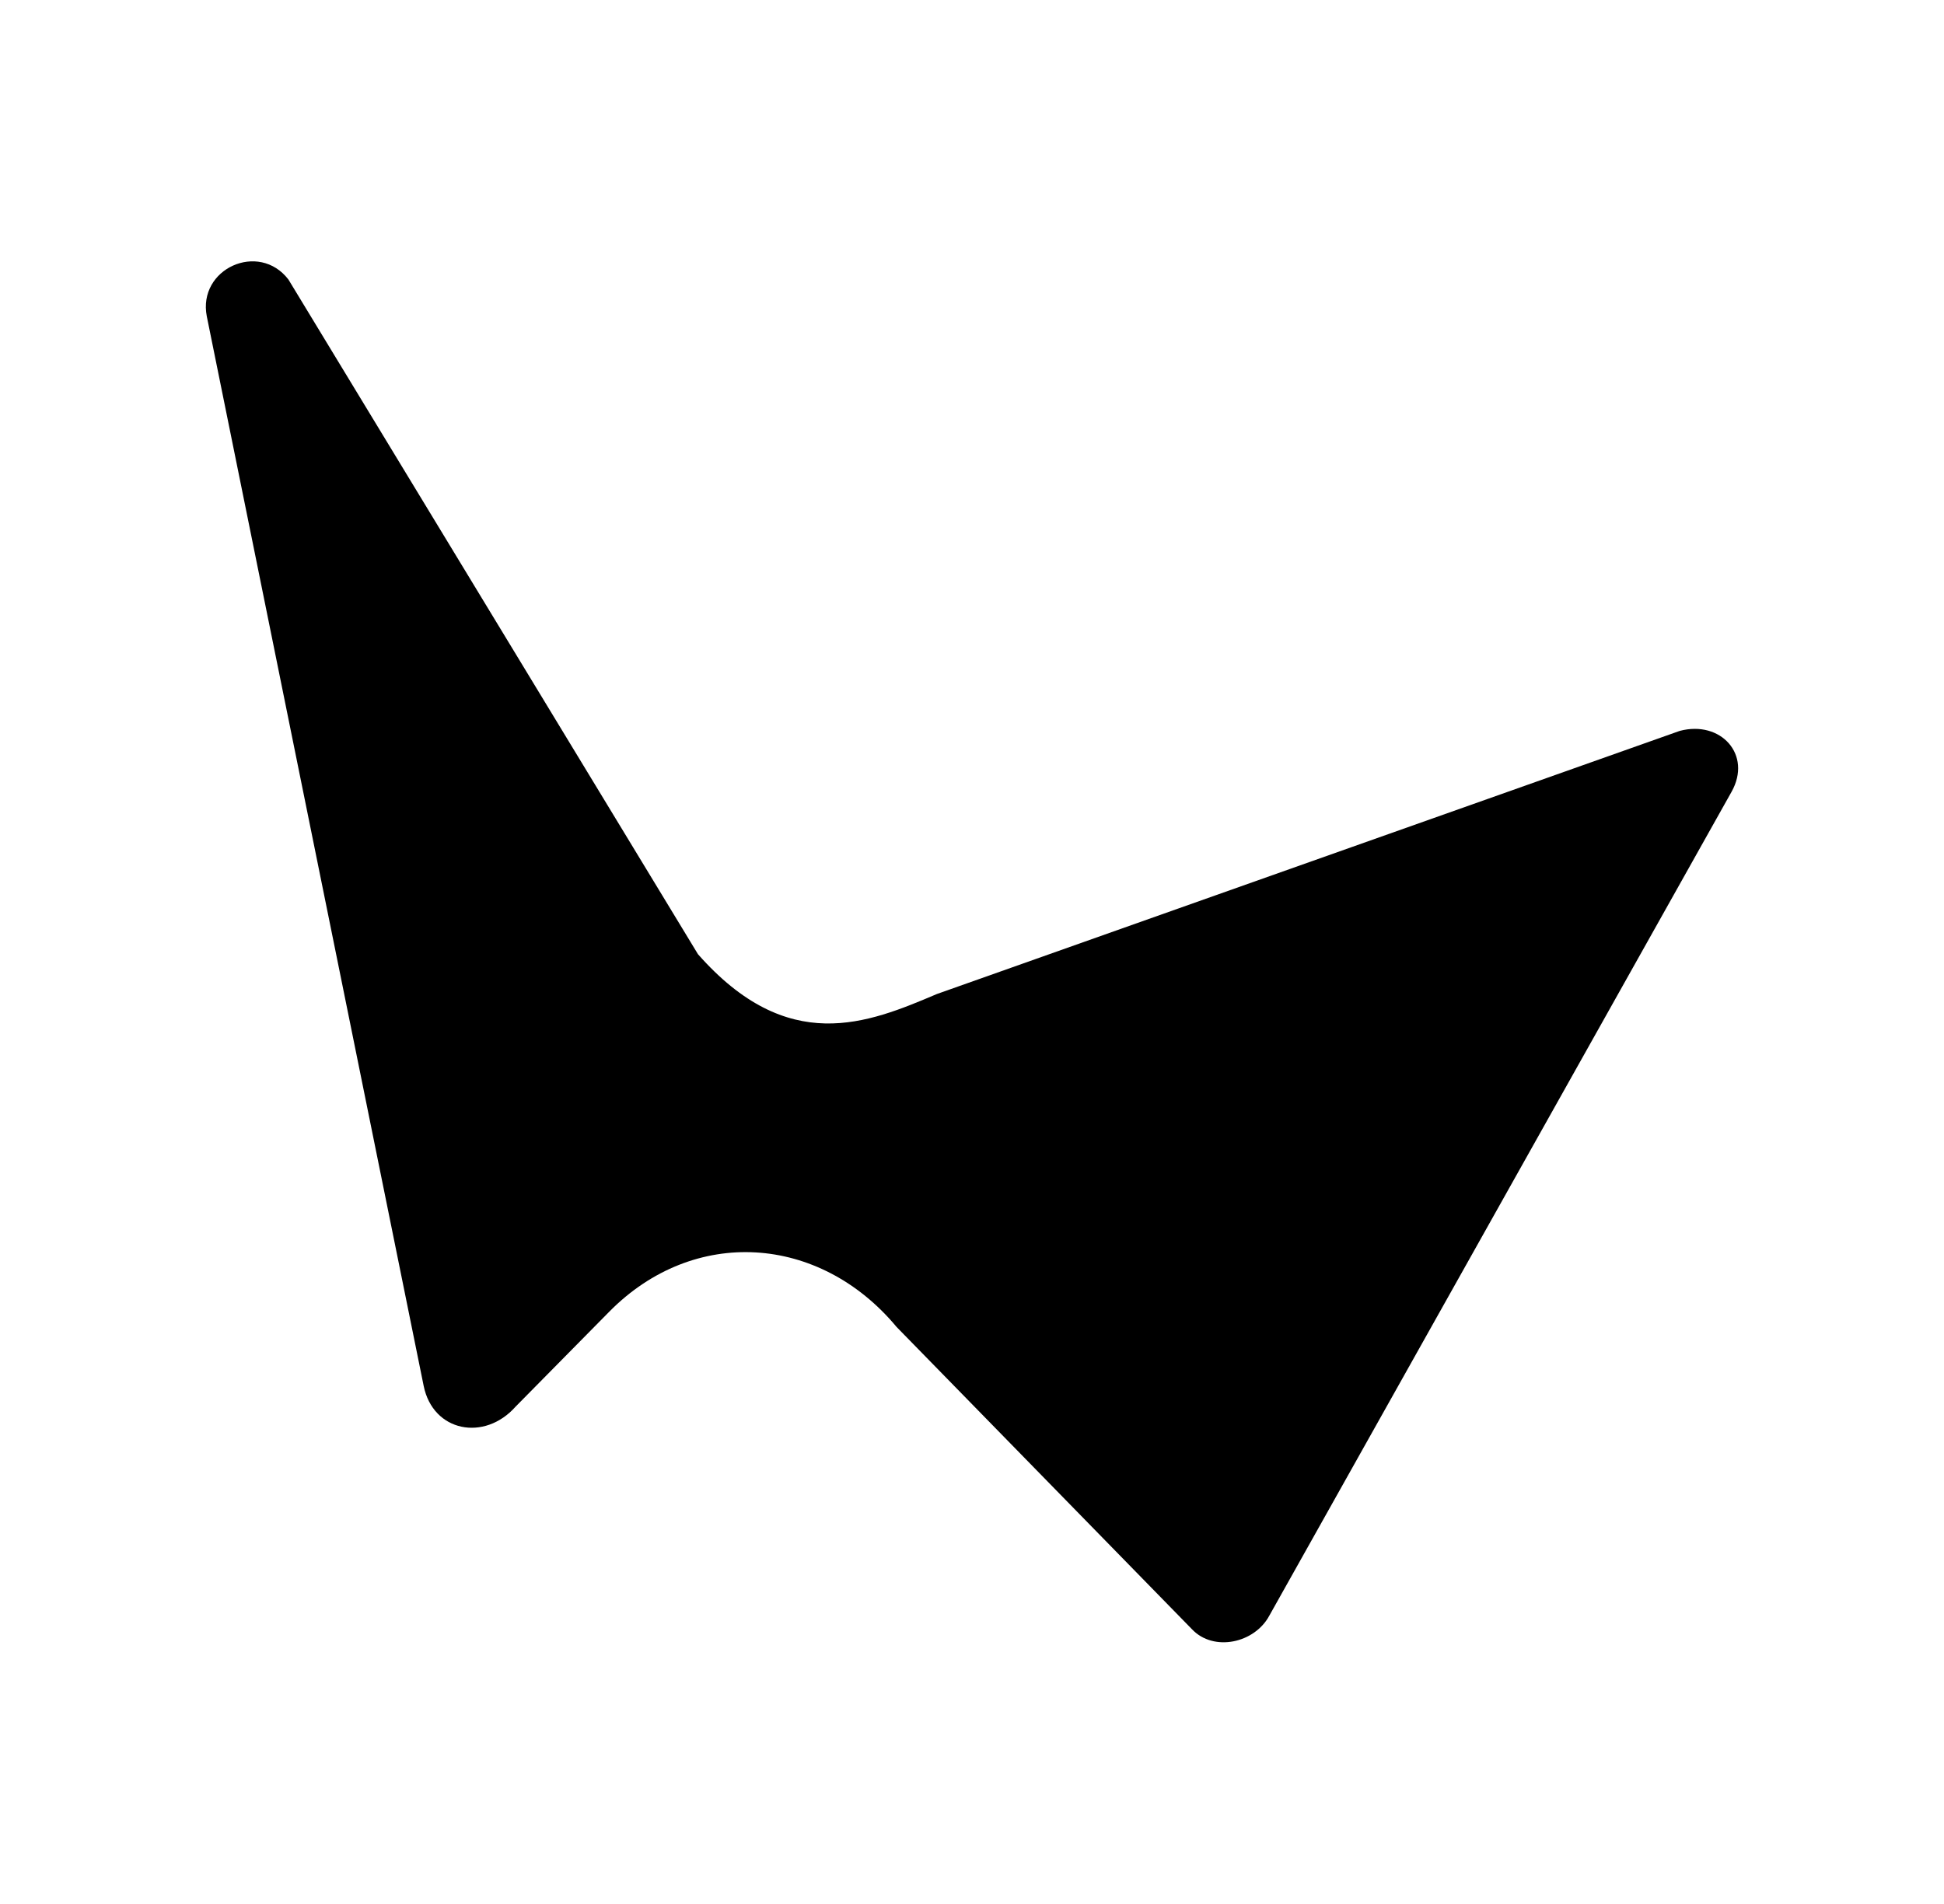
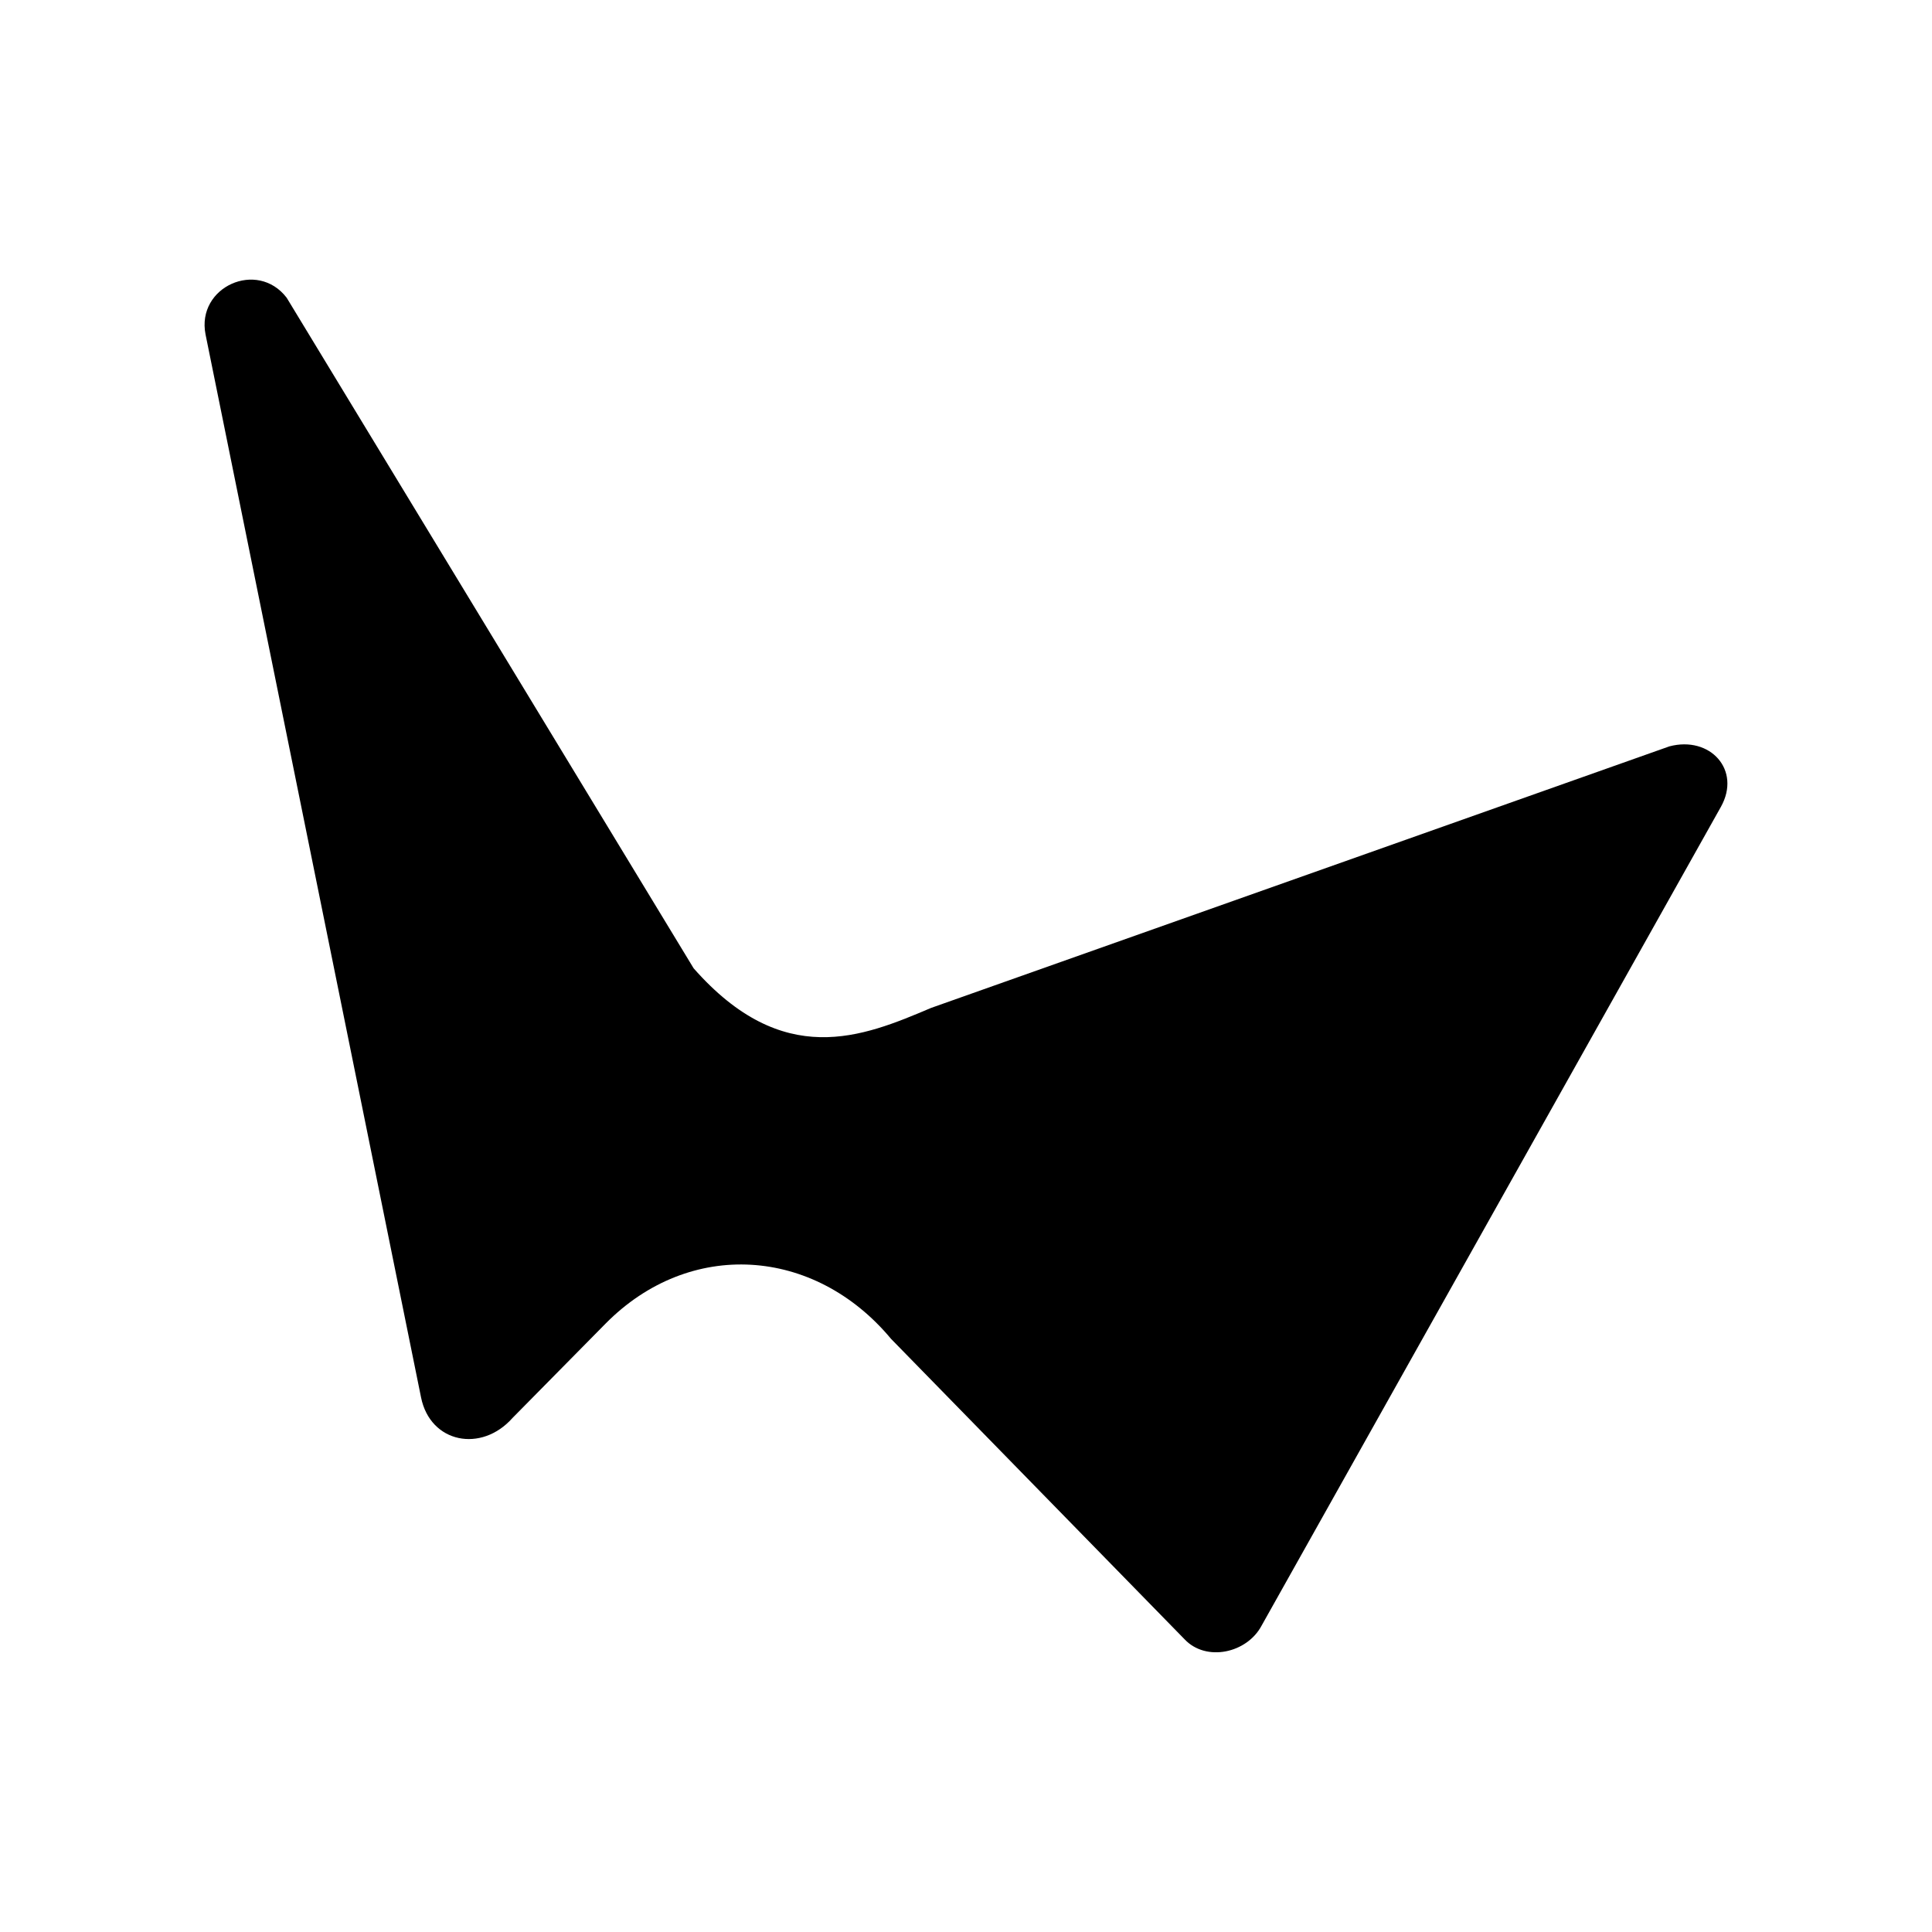
- <svg xmlns="http://www.w3.org/2000/svg" id="Layer_1" viewBox="0 0 316.24 309.74">
+ <svg xmlns="http://www.w3.org/2000/svg" id="Layer_1" width="1024" height="1024" viewBox="0 -3.25 316.24 316.24">
  <path d="M33.64,51.47l35.28,174.02c1.52,7.49,9.89,9.09,14.96,3.37l15.23-15.44c13.77-13.96,34.19-12.59,46.74,2.48l48.07,49.2c3.52,3.7,10.18,2.26,12.58-2.25l75.18-134.02c3.38-6.03-1.74-11.68-8.43-9.91l-120.84,42.81c-11.27,4.79-24.22,10.14-38.87-6.48L46.92,45.48c-4.81-6.27-14.79-1.77-13.28,5.99Z" />
</svg>
